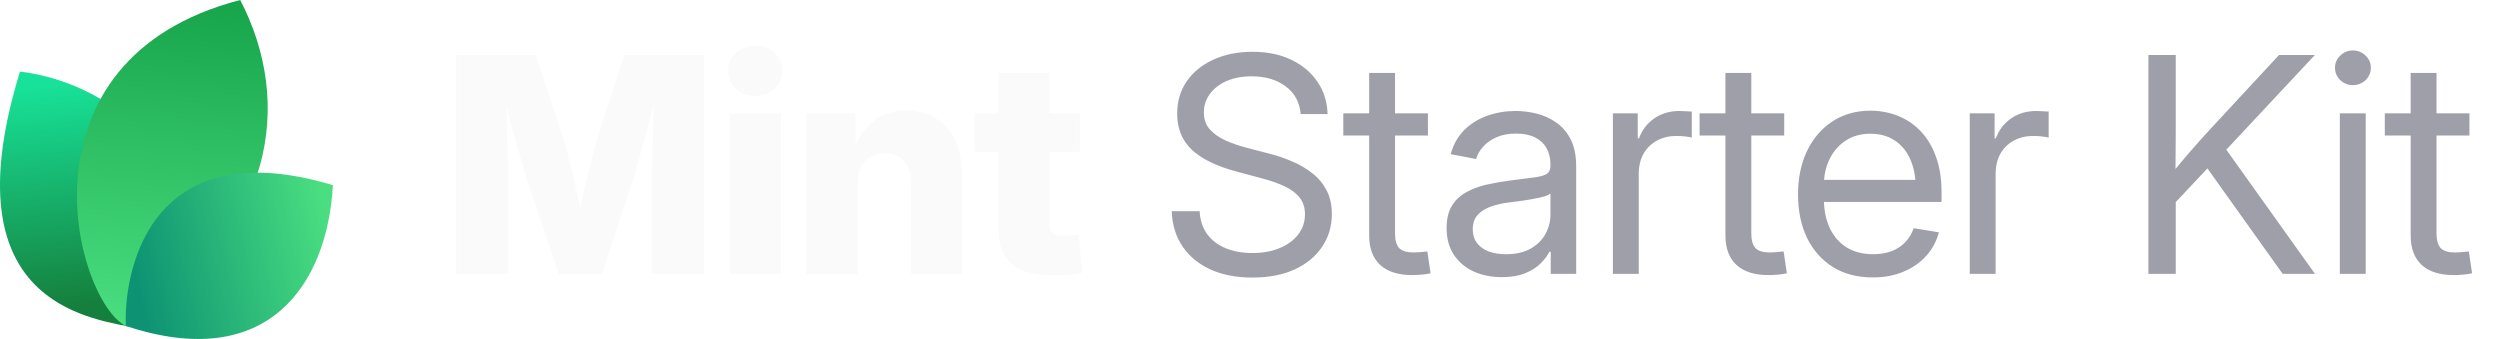
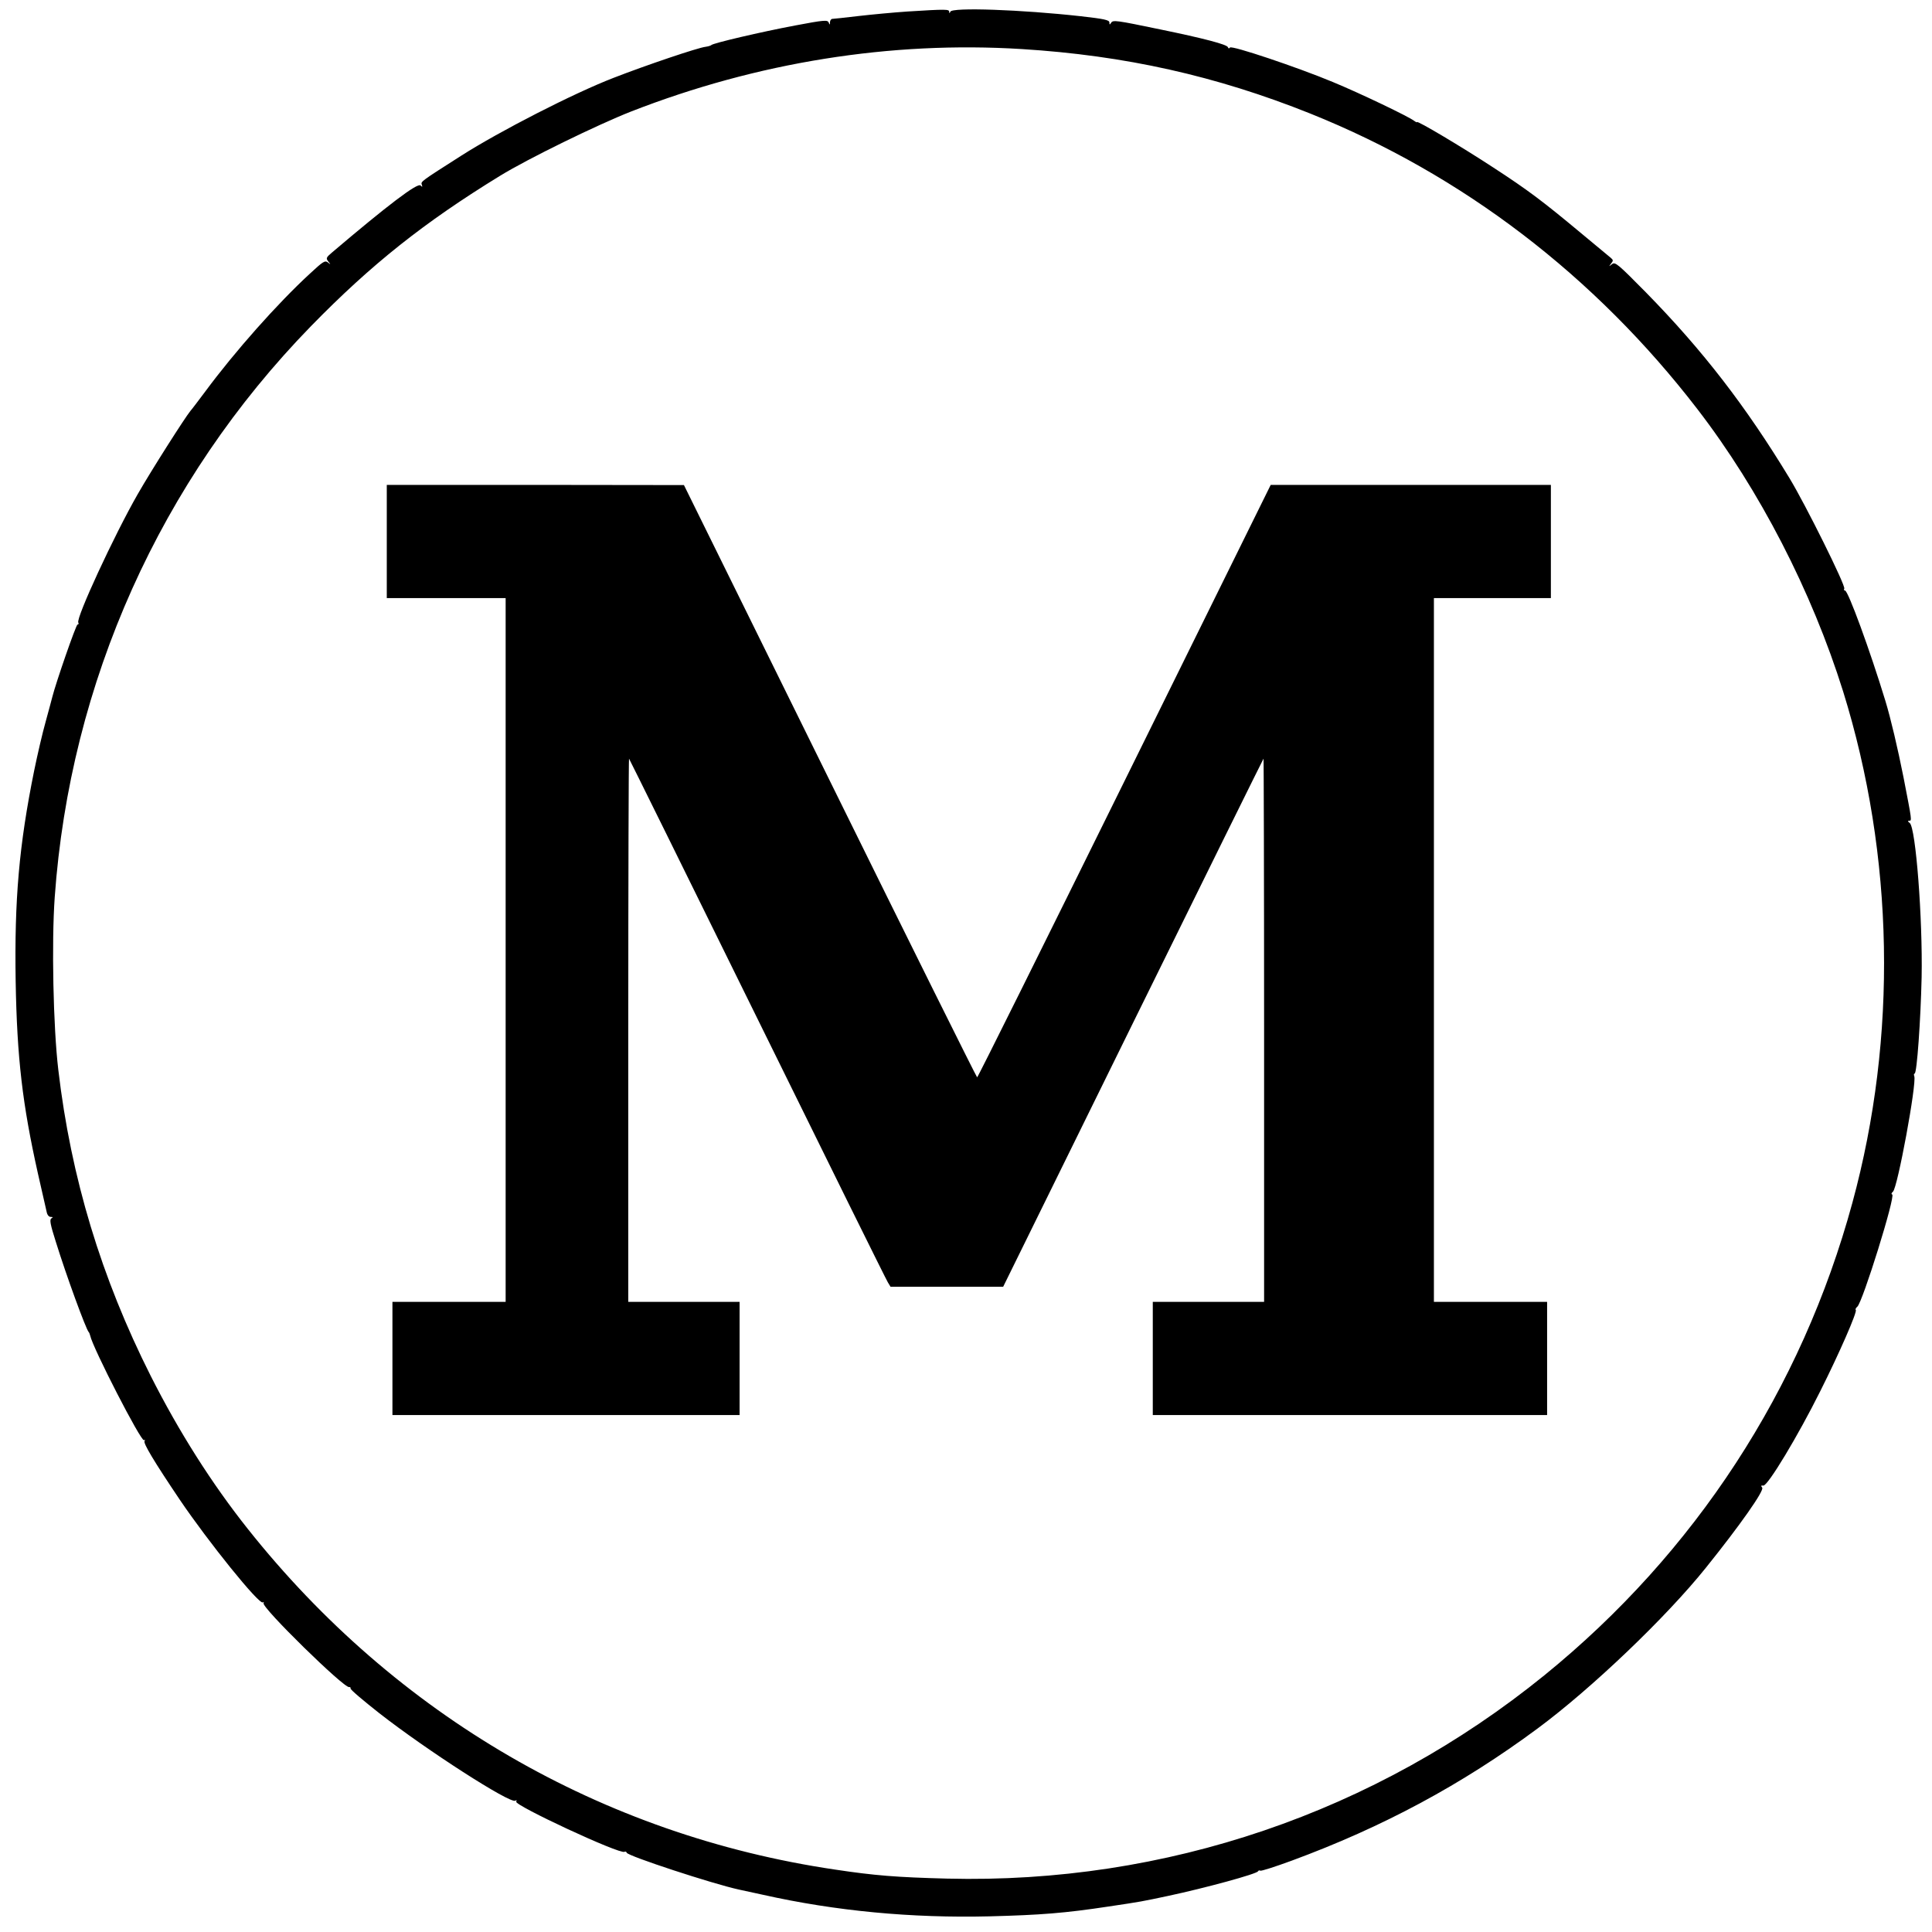
- <svg xmlns="http://www.w3.org/2000/svg" width="177" height="24" viewBox="0 0 177 24" fill="none">
-   <path d="M9.061 23.108C5.268 22.377 -3.391 20.627 1.417 5.064C9.634 6.099 16.973 14.064 9.061 23.108Z" fill="url(#paint0_linear_17557_2145)" />
-   <path d="M8.919 23.094C5.276 21.222 0.784 4.209 17.007 0C20.757 7.193 19.621 16.545 8.919 23.094Z" fill="url(#paint1_linear_17557_2145)" />
-   <path d="M8.914 23.079C8.735 19.882 10.159 9.085 23.57 13.111C23.181 20.123 18.984 26.418 8.914 23.079Z" fill="url(#paint2_linear_17557_2145)" />
-   <path d="M32.301 19.392V3.894H37.938L39.925 9.948C40.036 10.315 40.164 10.787 40.31 11.362C40.462 11.938 40.611 12.552 40.757 13.204C40.91 13.855 41.048 14.483 41.173 15.086C41.305 15.682 41.412 16.192 41.495 16.615H40.695C40.771 16.192 40.871 15.682 40.996 15.086C41.128 14.49 41.267 13.866 41.412 13.214C41.565 12.562 41.714 11.948 41.86 11.373C42.005 10.79 42.133 10.315 42.244 9.948L44.2 3.894H49.848V19.392H46.166V12.704C46.166 12.357 46.173 11.917 46.187 11.383C46.2 10.849 46.214 10.27 46.228 9.646C46.249 9.022 46.266 8.391 46.28 7.753C46.301 7.115 46.311 6.519 46.311 5.964H46.623C46.485 6.561 46.332 7.181 46.166 7.826C45.999 8.471 45.833 9.102 45.666 9.719C45.507 10.336 45.351 10.901 45.198 11.414C45.053 11.928 44.928 12.357 44.824 12.704L42.608 19.392H39.561L37.314 12.704C37.203 12.357 37.072 11.928 36.919 11.414C36.773 10.901 36.614 10.34 36.441 9.729C36.274 9.112 36.104 8.481 35.931 7.836C35.764 7.192 35.608 6.567 35.463 5.964H35.827C35.834 6.512 35.844 7.105 35.858 7.743C35.872 8.374 35.886 9.005 35.9 9.636C35.92 10.26 35.938 10.839 35.952 11.373C35.965 11.907 35.972 12.351 35.972 12.704V19.392H32.301ZM51.668 19.392V8.024H55.288V19.392H51.668ZM53.468 6.786C52.927 6.786 52.473 6.616 52.105 6.276C51.738 5.93 51.554 5.507 51.554 5.007C51.554 4.508 51.738 4.088 52.105 3.749C52.473 3.409 52.927 3.239 53.468 3.239C54.009 3.239 54.463 3.409 54.83 3.749C55.198 4.082 55.382 4.501 55.382 5.007C55.382 5.507 55.198 5.93 54.83 6.276C54.463 6.616 54.009 6.786 53.468 6.786ZM60.708 13.027V19.392H57.088V8.024H60.551L60.593 10.967H60.281C60.593 10.024 61.061 9.268 61.685 8.7C62.309 8.124 63.138 7.836 64.171 7.836C64.975 7.836 65.672 8.017 66.262 8.377C66.851 8.731 67.302 9.234 67.614 9.885C67.933 10.537 68.092 11.307 68.092 12.194V19.392H64.483V12.912C64.483 12.26 64.32 11.754 63.994 11.394C63.675 11.033 63.221 10.853 62.632 10.853C62.25 10.853 61.914 10.936 61.623 11.102C61.332 11.269 61.106 11.515 60.947 11.841C60.787 12.16 60.708 12.555 60.708 13.027ZM76.456 8.024V10.749H69.008V8.024H76.456ZM70.683 5.163H74.292V15.783C74.292 16.102 74.361 16.334 74.5 16.48C74.646 16.625 74.899 16.698 75.259 16.698C75.405 16.698 75.596 16.688 75.831 16.667C76.074 16.646 76.251 16.629 76.362 16.615L76.632 19.309C76.313 19.378 75.963 19.427 75.582 19.455C75.207 19.482 74.836 19.496 74.469 19.496C73.2 19.496 72.25 19.222 71.619 18.674C70.995 18.127 70.683 17.308 70.683 16.22V5.163Z" fill="#FAFAFA" />
-   <path d="M88.667 19.652C87.523 19.652 86.528 19.458 85.682 19.07C84.843 18.681 84.188 18.137 83.716 17.437C83.245 16.736 82.992 15.908 82.957 14.951H84.933C84.968 15.596 85.148 16.14 85.474 16.584C85.8 17.021 86.24 17.354 86.795 17.582C87.35 17.804 87.974 17.915 88.667 17.915C89.388 17.915 90.026 17.801 90.581 17.572C91.143 17.343 91.583 17.024 91.902 16.615C92.228 16.199 92.391 15.717 92.391 15.169C92.391 14.698 92.266 14.306 92.017 13.994C91.767 13.675 91.413 13.408 90.956 13.193C90.498 12.978 89.954 12.787 89.323 12.621L87.502 12.132C86.123 11.765 85.082 11.255 84.382 10.603C83.689 9.944 83.342 9.095 83.342 8.055C83.342 7.174 83.571 6.404 84.028 5.746C84.486 5.087 85.117 4.577 85.921 4.217C86.726 3.849 87.645 3.666 88.678 3.666C89.718 3.666 90.63 3.853 91.413 4.227C92.204 4.602 92.824 5.122 93.275 5.787C93.726 6.446 93.965 7.209 93.993 8.076H92.089C92.013 7.23 91.656 6.574 91.018 6.11C90.387 5.638 89.586 5.403 88.615 5.403C87.95 5.403 87.36 5.513 86.847 5.735C86.341 5.957 85.946 6.262 85.661 6.651C85.377 7.032 85.235 7.469 85.235 7.961C85.235 8.447 85.377 8.849 85.661 9.168C85.946 9.48 86.317 9.74 86.774 9.948C87.232 10.149 87.724 10.319 88.251 10.457L89.884 10.884C90.439 11.023 90.977 11.206 91.496 11.435C92.023 11.657 92.495 11.934 92.911 12.267C93.334 12.593 93.67 12.995 93.92 13.474C94.17 13.945 94.294 14.504 94.294 15.149C94.294 16.015 94.066 16.788 93.608 17.468C93.157 18.148 92.512 18.681 91.673 19.07C90.834 19.458 89.832 19.652 88.667 19.652ZM101.097 8.024V9.594H95.106V8.024H101.097ZM96.937 5.163H98.767V16.521C98.767 17 98.865 17.347 99.059 17.562C99.26 17.77 99.6 17.874 100.078 17.874C100.21 17.874 100.366 17.867 100.546 17.853C100.733 17.832 100.903 17.815 101.056 17.801L101.285 19.351C101.097 19.392 100.886 19.423 100.65 19.444C100.414 19.465 100.189 19.475 99.974 19.475C98.996 19.475 98.244 19.236 97.717 18.758C97.197 18.272 96.937 17.579 96.937 16.677V5.163ZM106.33 19.621C105.595 19.621 104.932 19.489 104.343 19.226C103.754 18.955 103.285 18.564 102.939 18.05C102.592 17.53 102.419 16.896 102.419 16.147C102.419 15.495 102.547 14.965 102.804 14.556C103.06 14.146 103.403 13.828 103.833 13.599C104.263 13.363 104.742 13.186 105.269 13.068C105.796 12.95 106.333 12.857 106.881 12.787C107.574 12.69 108.132 12.617 108.555 12.569C108.978 12.52 109.287 12.441 109.481 12.33C109.675 12.212 109.772 12.014 109.772 11.737V11.654C109.772 11.203 109.679 10.815 109.492 10.489C109.311 10.163 109.041 9.91 108.68 9.729C108.32 9.549 107.872 9.459 107.338 9.459C106.805 9.459 106.34 9.546 105.945 9.719C105.556 9.892 105.241 10.118 104.998 10.395C104.755 10.665 104.593 10.953 104.509 11.258L102.71 10.915C102.897 10.222 103.22 9.65 103.677 9.199C104.135 8.748 104.679 8.412 105.31 8.19C105.941 7.968 106.607 7.857 107.307 7.857C107.8 7.857 108.295 7.92 108.795 8.044C109.301 8.169 109.765 8.381 110.188 8.679C110.611 8.97 110.951 9.369 111.208 9.875C111.464 10.374 111.593 11.005 111.593 11.768V19.392H109.793V17.822H109.7C109.568 18.085 109.363 18.359 109.086 18.643C108.809 18.921 108.444 19.153 107.994 19.34C107.543 19.527 106.988 19.621 106.33 19.621ZM106.621 17.998C107.321 17.998 107.904 17.867 108.368 17.603C108.84 17.333 109.19 16.986 109.419 16.563C109.654 16.133 109.772 15.682 109.772 15.211V13.692C109.703 13.769 109.554 13.841 109.325 13.911C109.096 13.973 108.829 14.032 108.524 14.088C108.226 14.143 107.921 14.192 107.609 14.233C107.304 14.275 107.033 14.309 106.798 14.337C106.354 14.393 105.938 14.49 105.549 14.628C105.168 14.76 104.86 14.954 104.624 15.211C104.388 15.467 104.27 15.811 104.27 16.241C104.27 16.615 104.367 16.934 104.561 17.198C104.762 17.461 105.04 17.662 105.393 17.801C105.747 17.933 106.156 17.998 106.621 17.998ZM114.193 19.392V8.024H115.951V9.792H116.045C116.253 9.209 116.61 8.741 117.116 8.388C117.622 8.034 118.219 7.857 118.905 7.857C119.058 7.857 119.217 7.864 119.384 7.878C119.55 7.885 119.682 7.892 119.779 7.899V9.74C119.716 9.719 119.578 9.695 119.363 9.667C119.155 9.639 118.922 9.625 118.666 9.625C118.174 9.625 117.726 9.733 117.324 9.948C116.922 10.163 116.603 10.471 116.367 10.874C116.138 11.276 116.024 11.758 116.024 12.319V19.392H114.193ZM126.322 8.024V9.594H120.33V8.024H126.322ZM122.161 5.163H123.992V16.521C123.992 17 124.089 17.347 124.283 17.562C124.484 17.77 124.824 17.874 125.302 17.874C125.434 17.874 125.59 17.867 125.77 17.853C125.958 17.832 126.127 17.815 126.28 17.801L126.509 19.351C126.322 19.392 126.11 19.423 125.874 19.444C125.639 19.465 125.413 19.475 125.198 19.475C124.221 19.475 123.468 19.236 122.941 18.758C122.421 18.272 122.161 17.579 122.161 16.677V5.163ZM132.604 19.642C131.502 19.642 130.555 19.396 129.765 18.903C128.974 18.404 128.364 17.714 127.934 16.834C127.511 15.946 127.3 14.927 127.3 13.775C127.3 12.611 127.511 11.584 127.934 10.697C128.364 9.802 128.964 9.102 129.734 8.596C130.51 8.089 131.408 7.836 132.428 7.836C133.1 7.836 133.738 7.954 134.341 8.19C134.952 8.426 135.489 8.783 135.954 9.261C136.425 9.74 136.793 10.343 137.056 11.071C137.327 11.792 137.462 12.645 137.462 13.63V14.296H128.433V12.735H136.463L135.631 13.297C135.631 12.541 135.506 11.876 135.257 11.3C135.007 10.725 134.643 10.277 134.165 9.958C133.686 9.632 133.107 9.469 132.428 9.469C131.748 9.469 131.162 9.632 130.67 9.958C130.177 10.284 129.796 10.725 129.526 11.279C129.262 11.827 129.13 12.441 129.13 13.12V14.046C129.13 14.864 129.273 15.572 129.557 16.168C129.841 16.757 130.243 17.211 130.763 17.53C131.283 17.842 131.901 17.998 132.615 17.998C133.093 17.998 133.523 17.929 133.905 17.79C134.293 17.645 134.619 17.433 134.882 17.156C135.153 16.879 135.354 16.546 135.486 16.157L137.275 16.449C137.108 17.08 136.81 17.634 136.38 18.113C135.95 18.591 135.413 18.966 134.768 19.236C134.123 19.507 133.402 19.642 132.604 19.642ZM139.459 19.392V8.024H141.217V9.792H141.311C141.519 9.209 141.876 8.741 142.382 8.388C142.888 8.034 143.485 7.857 144.171 7.857C144.324 7.857 144.483 7.864 144.649 7.878C144.816 7.885 144.948 7.892 145.045 7.899V9.74C144.982 9.719 144.844 9.695 144.629 9.667C144.421 9.639 144.188 9.625 143.932 9.625C143.439 9.625 142.992 9.733 142.59 9.948C142.188 10.163 141.869 10.471 141.633 10.874C141.404 11.276 141.29 11.758 141.29 12.319V19.392H139.459ZM153.429 14.961V12.715C153.783 12.257 154.136 11.82 154.49 11.404C154.844 10.981 155.204 10.565 155.572 10.156C155.939 9.74 156.314 9.327 156.695 8.918L161.355 3.894H163.893L157.277 10.967H157.184L153.429 14.961ZM152.108 19.392V3.894H154.043V9.241L154.022 12.559L154.043 13.505V19.392H152.108ZM161.615 19.392L155.967 11.477L157.173 9.969L163.903 19.392H161.615ZM165.661 19.392V8.024H167.492V19.392H165.661ZM166.587 6.027C166.24 6.027 165.942 5.909 165.692 5.673C165.443 5.43 165.318 5.139 165.318 4.799C165.318 4.459 165.443 4.172 165.692 3.936C165.942 3.693 166.24 3.572 166.587 3.572C166.934 3.572 167.232 3.693 167.482 3.936C167.731 4.172 167.856 4.459 167.856 4.799C167.856 5.139 167.731 5.43 167.482 5.673C167.232 5.909 166.934 6.027 166.587 6.027ZM174.836 8.024V9.594H168.844V8.024H174.836ZM170.675 5.163H172.506V16.521C172.506 17 172.603 17.347 172.797 17.562C172.998 17.77 173.338 17.874 173.816 17.874C173.948 17.874 174.104 17.867 174.284 17.853C174.472 17.832 174.641 17.815 174.794 17.801L175.023 19.351C174.836 19.392 174.624 19.423 174.388 19.444C174.153 19.465 173.927 19.475 173.712 19.475C172.735 19.475 171.982 19.236 171.455 18.758C170.935 18.272 170.675 17.579 170.675 16.677V5.163Z" fill="#9F9FA9" />
-   <defs>
-     <linearGradient id="paint0_linear_17557_2145" x1="3.776" y1="5.916" x2="5.232" y2="21.559" gradientUnits="userSpaceOnUse">
-       <stop stop-color="#18E299" />
-       <stop offset="1" stop-color="#15803D" />
-     </linearGradient>
-     <linearGradient id="paint1_linear_17557_2145" x1="12.171" y1="-0.718" x2="10.19" y2="22.983" gradientUnits="userSpaceOnUse">
-       <stop stop-color="#16A34A" />
-       <stop offset="1" stop-color="#4ADE80" />
-     </linearGradient>
-     <linearGradient id="paint2_linear_17557_2145" x1="23.133" y1="15.353" x2="9.338" y2="18.52" gradientUnits="userSpaceOnUse">
-       <stop stop-color="#4ADE80" />
-       <stop offset="1" stop-color="#0D9373" />
-     </linearGradient>
-   </defs>
+ <svg xmlns="http://www.w3.org/2000/svg" version="1.0" width="1024pt" height="1024pt" viewBox="0 0 1024 1024" preserveAspectRatio="xMidYMid meet">
+   <g transform="translate(0,1024) scale(0.1,-0.1)" fill="#000000" stroke="none">
+     <path d="M4810 10179 c-74 -5 -191 -16 -260 -24 -69 -8 -131 -15 -138 -15 -7 0 -12 -8 -13 -17 0 -16 -1 -16 -7 -2 -6 14 -24 13 -177 -16 -181 -34 -437 -94 -445 -104 -3 -3 -16 -7 -30 -9 -39 -4 -317 -98 -489 -165 -212 -82 -602 -282 -806 -412 -216 -138 -216 -137 -209 -155 4 -12 2 -12 -7 -3 -16 16 -177 -107 -469 -355 -32 -27 -33 -31 -20 -48 14 -17 14 -18 -2 -5 -16 12 -26 5 -95 -59 -172 -158 -399 -414 -555 -625 -37 -49 -72 -96 -78 -102 -29 -35 -208 -316 -280 -442 -124 -216 -329 -659 -315 -681 3 -6 2 -10 -4 -10 -8 0 -116 -312 -134 -385 -3 -11 -18 -69 -35 -130 -17 -60 -44 -177 -61 -260 -80 -395 -105 -683 -98 -1115 7 -408 36 -653 118 -1020 22 -96 43 -187 46 -202 3 -17 12 -28 22 -28 12 0 13 -2 3 -8 -10 -7 -5 -33 23 -121 57 -184 161 -467 175 -481 3 -3 6 -11 8 -19 14 -66 270 -564 285 -554 6 3 7 1 3 -5 -7 -12 49 -106 187 -311 151 -223 420 -557 440 -544 5 3 7 1 4 -4 -13 -21 428 -453 454 -445 5 1 8 -2 7 -7 -2 -6 67 -64 152 -131 252 -197 694 -481 721 -464 8 4 9 3 5 -5 -12 -19 550 -281 574 -266 4 3 10 1 12 -5 5 -17 456 -165 594 -195 10 -2 69 -15 129 -28 384 -86 787 -124 1200 -114 270 7 399 17 630 52 175 26 178 27 315 56 197 42 473 117 478 131 2 4 7 6 12 3 4 -3 79 21 166 53 483 178 902 403 1304 701 285 211 681 589 891 851 181 225 311 410 299 425 -8 10 -6 13 6 11 24 -2 185 266 302 501 101 201 197 421 188 430 -3 3 0 11 8 17 28 23 204 588 185 595 -6 2 -4 8 4 15 24 18 127 576 113 612 -3 8 -2 14 2 14 12 0 32 285 37 510 6 311 -31 792 -63 818 -11 8 -12 12 -3 12 15 0 15 -2 -30 230 -31 156 -68 313 -96 405 -83 272 -198 585 -214 585 -6 0 -7 5 -4 10 9 14 -205 445 -290 585 -231 381 -459 677 -761 985 -150 152 -163 163 -180 150 -18 -14 -18 -14 -5 3 12 15 12 19 -1 30 -9 7 -80 66 -159 132 -198 165 -278 226 -464 347 -168 110 -405 251 -405 241 0 -3 -6 0 -14 6 -25 21 -288 147 -431 206 -187 78 -538 196 -546 183 -4 -6 -8 -6 -11 2 -4 14 -129 47 -358 94 -236 49 -251 51 -261 35 -7 -11 -9 -11 -9 2 0 13 -28 19 -152 33 -315 35 -682 48 -691 24 -4 -10 -6 -10 -6 0 -1 13 -15 14 -221 1z m605 -199 c547 -34 1031 -142 1530 -342 807 -324 1508 -860 2052 -1567 330 -429 606 -966 772 -1496 271 -872 289 -1829 49 -2710 -269 -989 -833 -1855 -1632 -2504 -897 -728 -2009 -1107 -3166 -1078 -268 7 -383 16 -595 48 -1233 182 -2327 817 -3112 1806 -190 239 -365 515 -514 810 -262 520 -423 1051 -490 1623 -27 227 -36 676 -19 914 81 1140 560 2208 1358 3027 320 328 601 551 1002 797 148 91 517 271 695 341 669 261 1376 374 2070 331z" />
+     <path d="M2050 7370 l0 -300 315 0 315 0 0 -1865 0 -1865 -300 0 -300 0 0 -300 0 -300 920 0 920 0 0 300 0 300 -295 0 -295 0 0 1442 c0 793 2 1439 4 1437 2 -2 309 -623 681 -1379 372 -756 683 -1385 691 -1397 l14 -23 299 0 298 0 688 1398 c378 768 690 1399 692 1401 1 2 3 -644 3 -1437 l0 -1442 -295 0 -295 0 0 -300 0 -300 1045 0 1045 0 0 300 0 300 -300 0 -300 0 0 1865 0 1865 310 0 310 0 0 300 0 300 -743 0 -742 0 -775 -1570 c-426 -863 -777 -1570 -781 -1570 -3 0 -354 706 -780 1570 l-774 1569 -787 1 -788 0 0 -300z" />
+   </g>
</svg>
